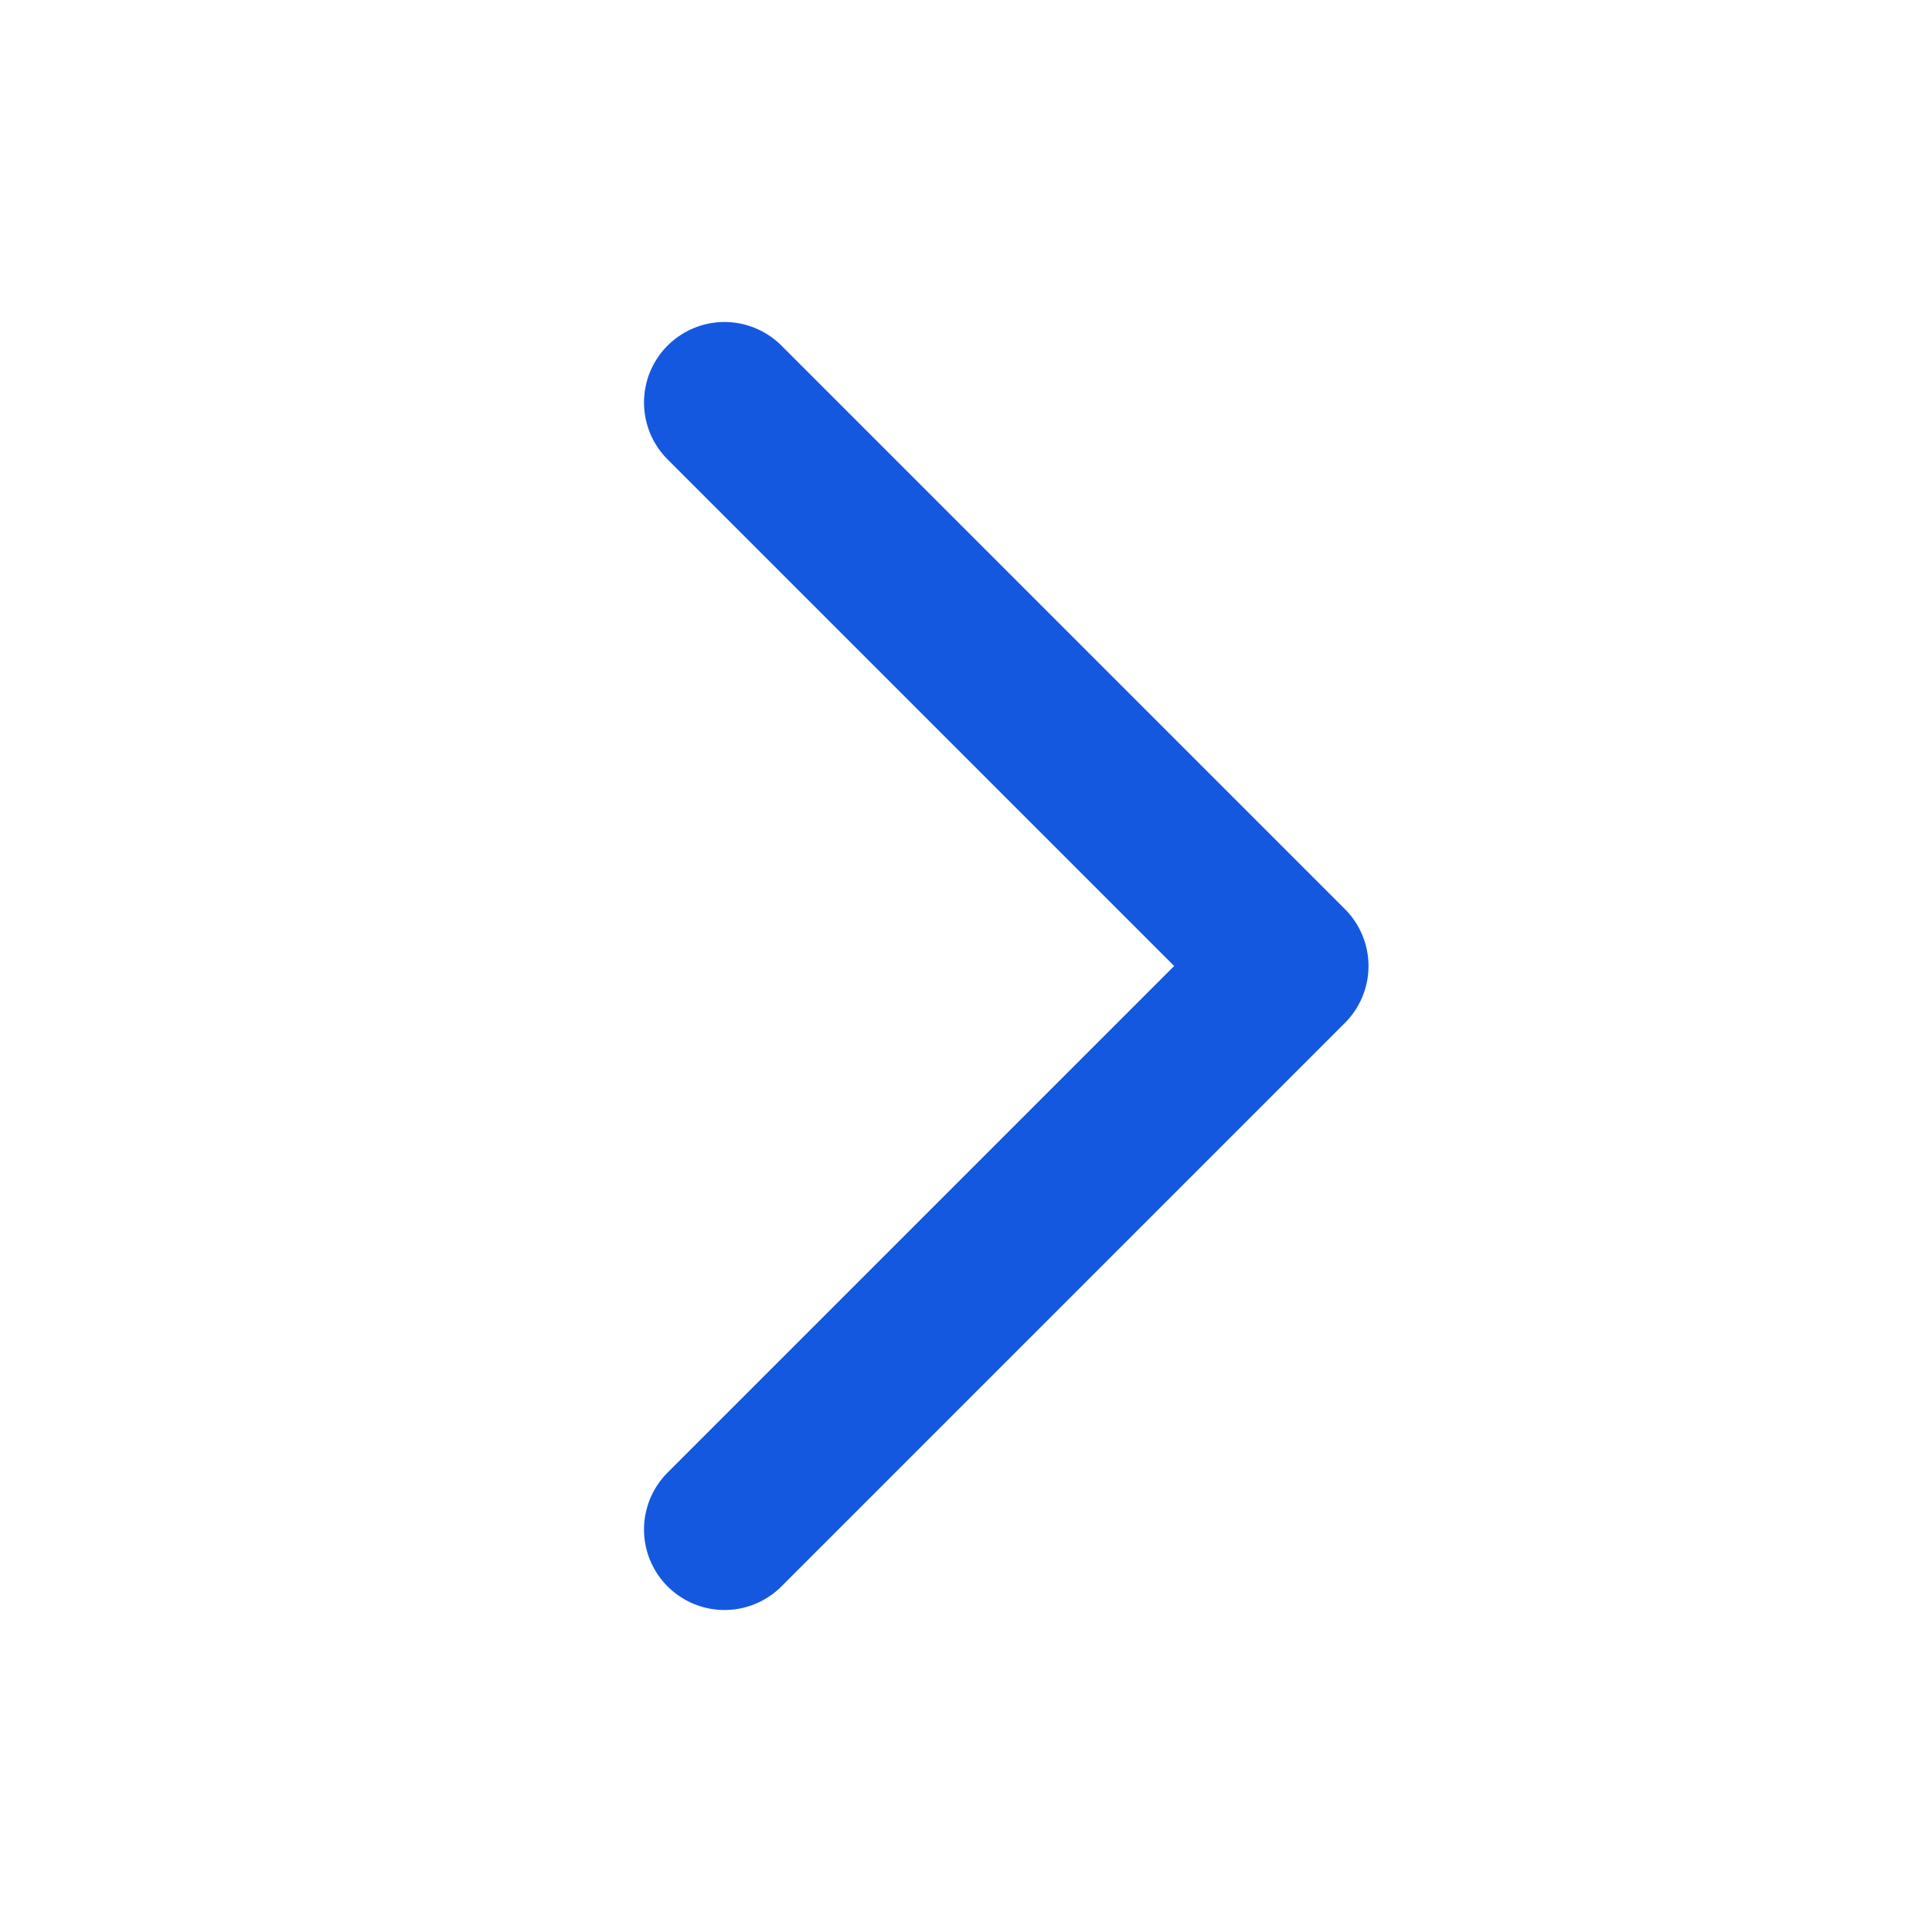
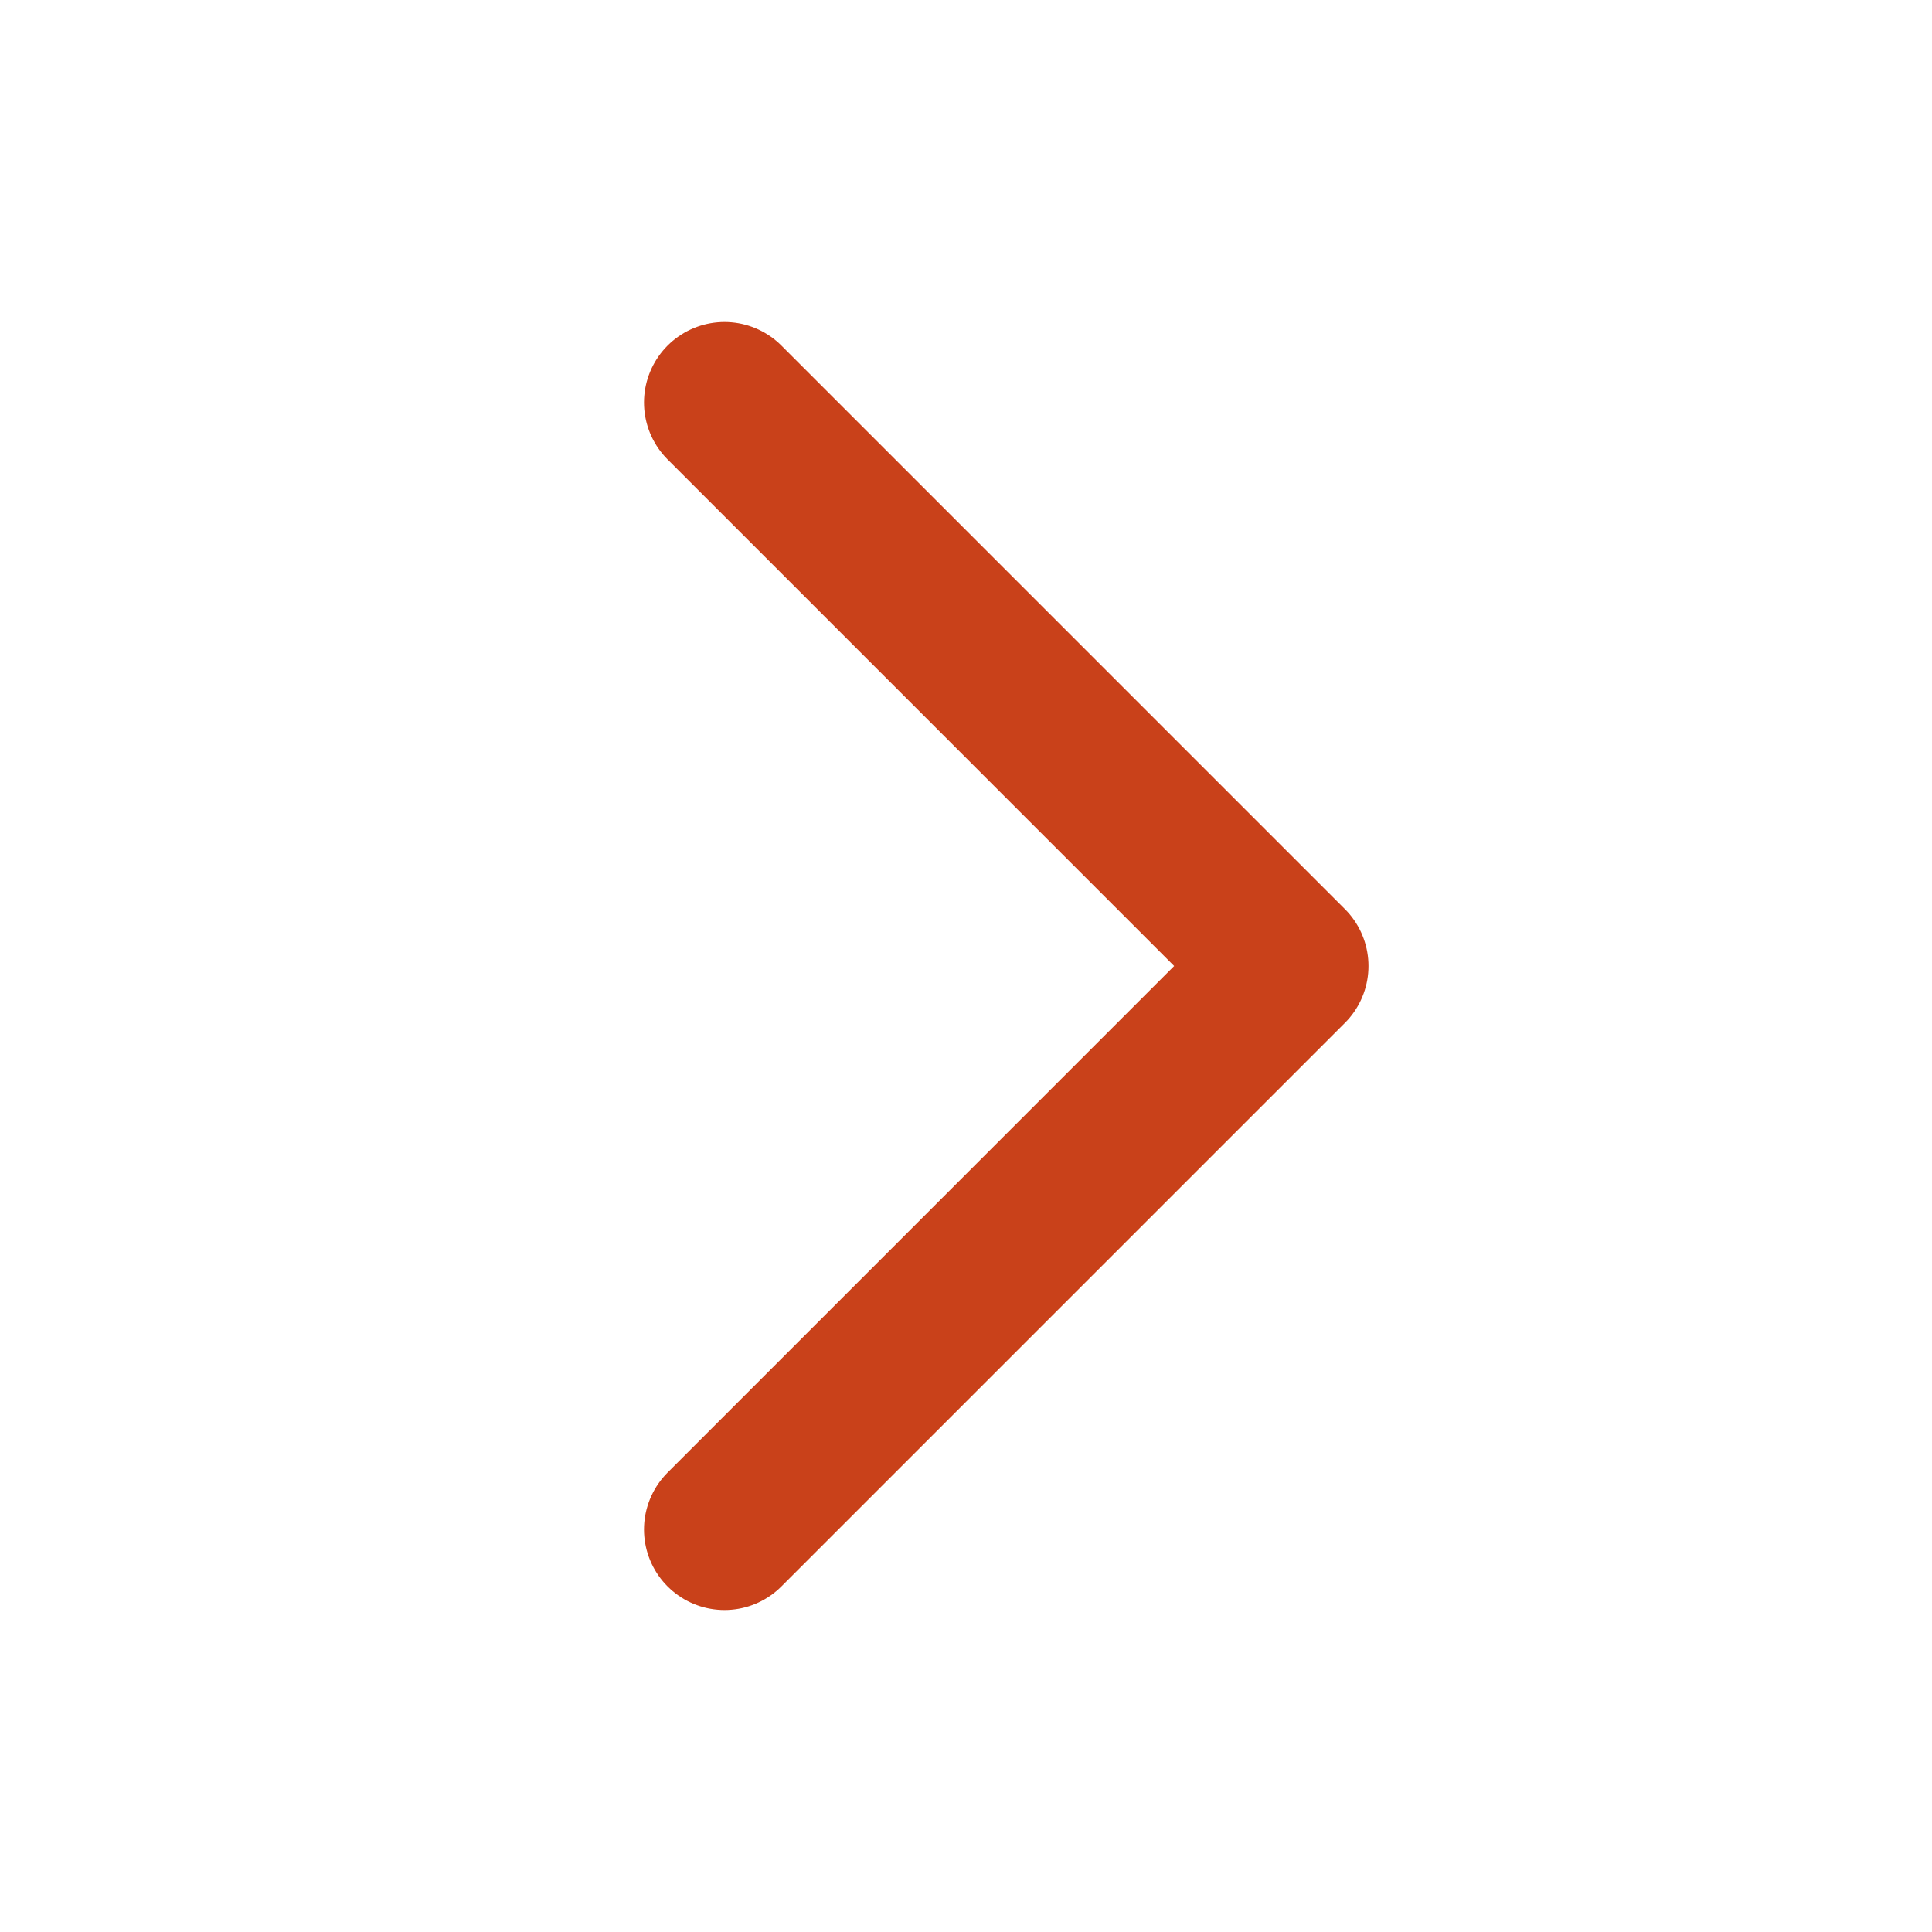
- <svg xmlns="http://www.w3.org/2000/svg" viewBox="0 0 24 24" width="24" height="24" fill="none" stroke="#1558e0" stroke-width="2" stroke-linecap="round" stroke-linejoin="round">
+ <svg xmlns="http://www.w3.org/2000/svg" viewBox="0 0 24 24" width="24" height="24" fill="none" stroke="#c9411a" stroke-width="2" stroke-linecap="round" stroke-linejoin="round">
  <path d="m9 5 7 7-7 7" />
</svg>
